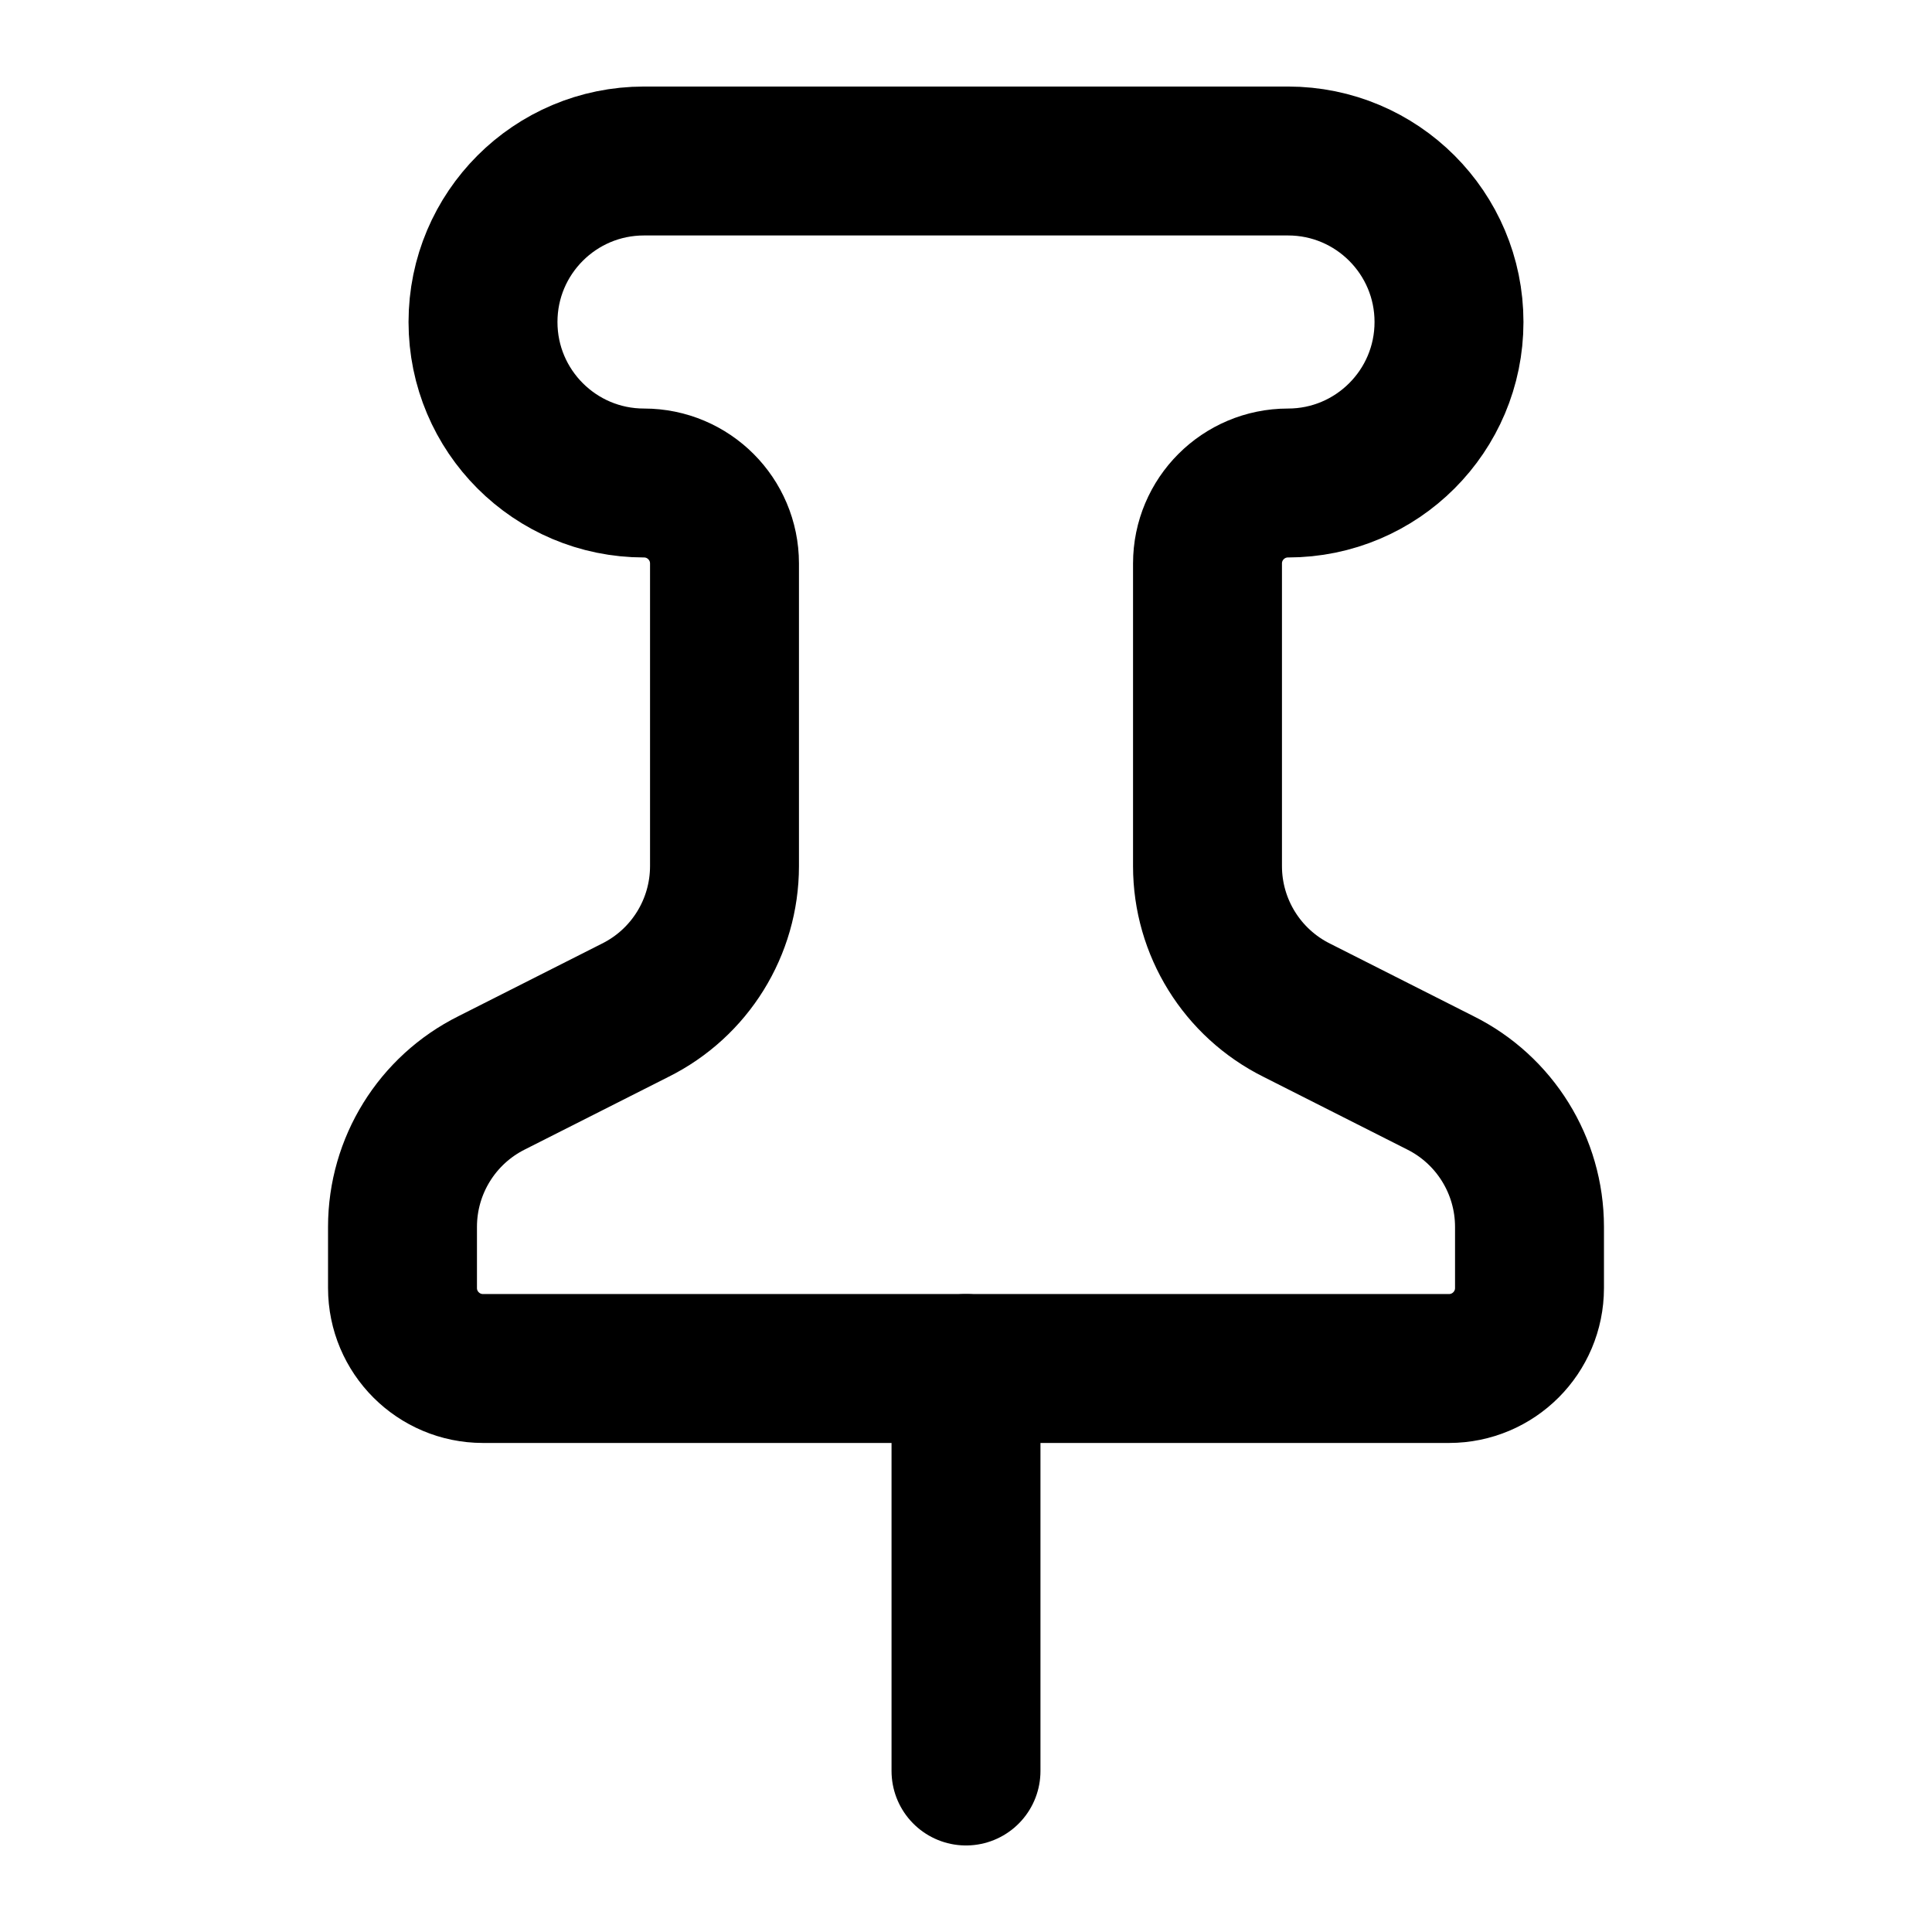
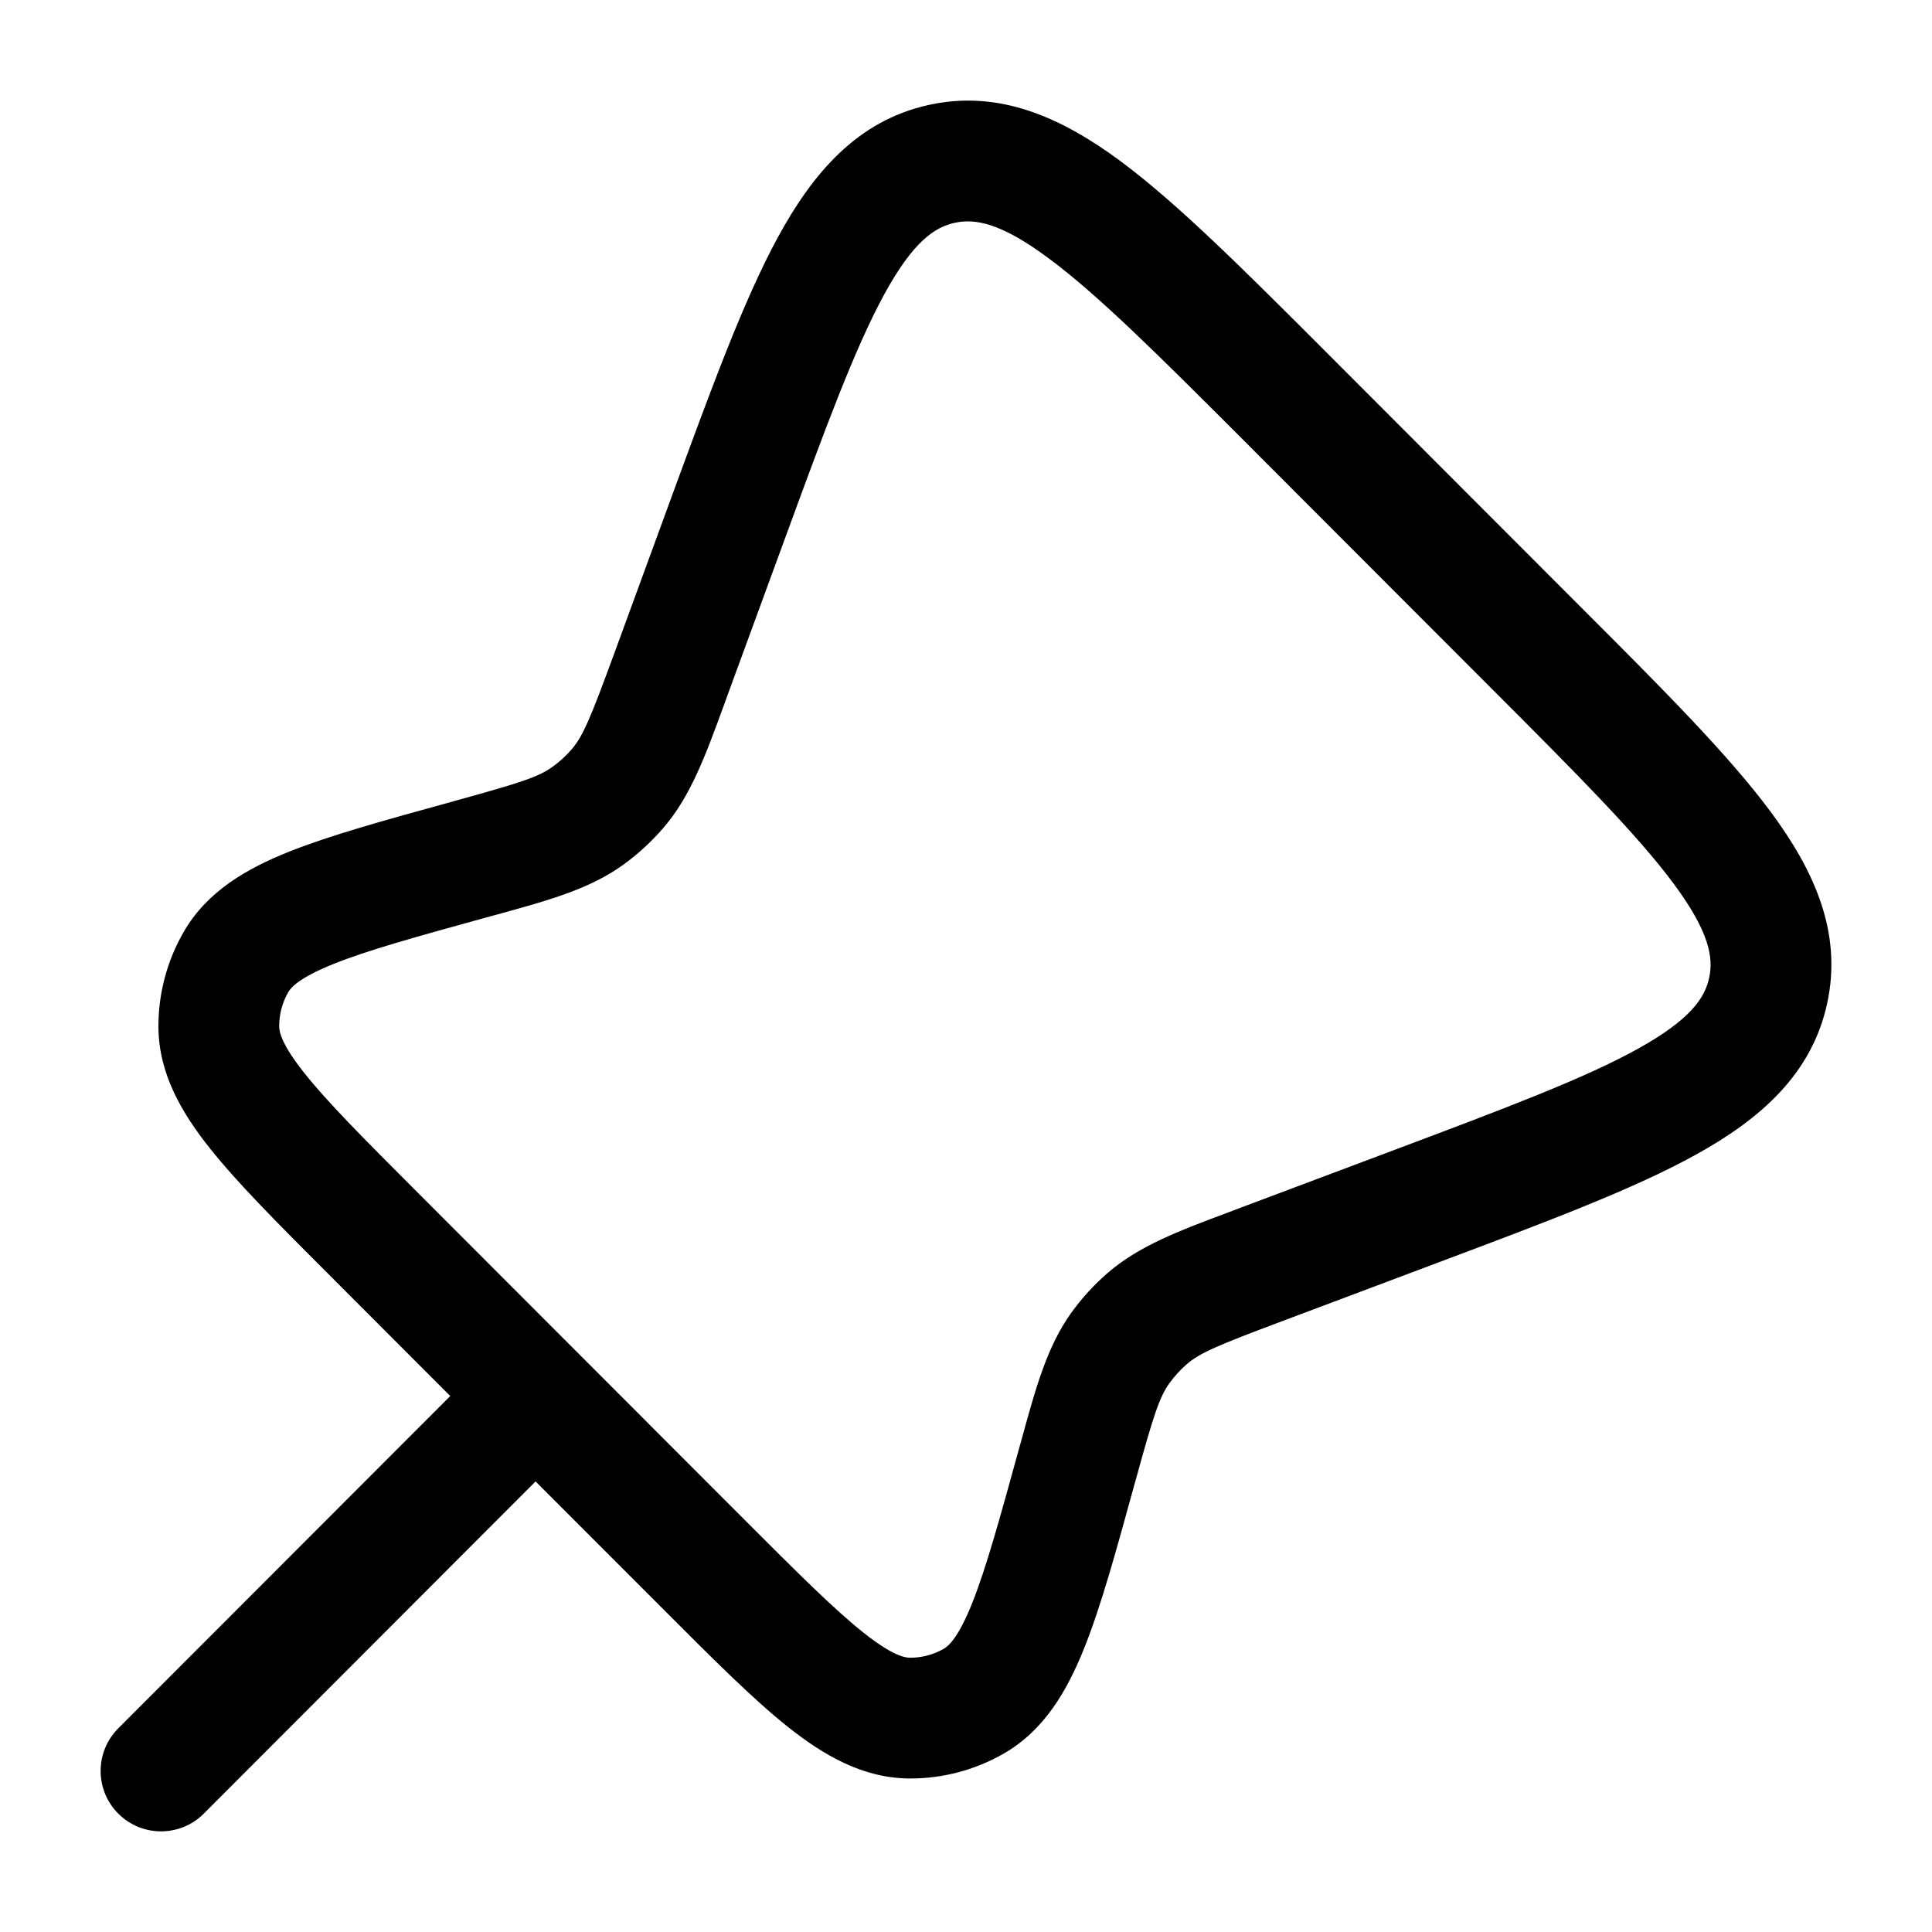
- <svg xmlns="http://www.w3.org/2000/svg" viewBox="0 0 24 24" fill="none" stroke="currentColor" stroke-width="1.85" stroke-linecap="round" stroke-linejoin="round">
-   <path d="M12 17v5" />
-   <path d="M9 10.76a2 2 0 0 1-1.11 1.79l-1.78.9A2 2 0 0 0 5 15.24V16a1 1 0 0 0 1 1h12a1 1 0 0 0 1-1v-.76a2 2 0 0 0-1.11-1.79l-1.78-.9A2 2 0 0 1 15 10.76V7a1 1 0 0 1 1-1 2 2 0 0 0 0-4H8a2 2 0 0 0 0 4 1 1 0 0 1 1 1z" />
+ <svg xmlns="http://www.w3.org/2000/svg" viewBox="0 0 24 24" fill="currentColor">
+   <path fill="currentColor" fill-rule="evenodd" clip-rule="evenodd" d="M16.475 4.375L19.647 7.551C20.655 8.559 21.471 9.376 21.997 10.086C22.538 10.816 22.888 11.585 22.698 12.463C22.508 13.341 21.872 13.897 21.077 14.338C20.305 14.767 19.224 15.173 17.891 15.674L15.914 16.417C15.119 16.715 14.903 16.808 14.742 16.947C14.661 17.017 14.589 17.097 14.526 17.184C14.402 17.357 14.329 17.581 14.104 18.4L14.091 18.445C13.863 19.276 13.674 19.962 13.467 20.477C13.257 21 12.974 21.495 12.465 21.786C12.111 21.988 11.711 22.094 11.304 22.093C10.718 22.092 10.227 21.801 9.786 21.451C9.352 21.105 8.85 20.602 8.241 19.992L6.653 18.403L2.531 22.53C2.238 22.823 1.763 22.823 1.47 22.53C1.177 22.238 1.177 21.763 1.469 21.47L5.593 17.342L4.058 15.805C3.453 15.2 2.954 14.7 2.61 14.268C2.261 13.83 1.972 13.342 1.968 12.76C1.966 12.345 2.074 11.937 2.281 11.578C2.571 11.073 3.063 10.792 3.583 10.583C4.095 10.378 4.776 10.19 5.601 9.963L5.646 9.95C6.466 9.724 6.691 9.651 6.863 9.526C6.953 9.462 7.034 9.387 7.105 9.304C7.243 9.141 7.335 8.923 7.628 8.124L8.344 6.168C8.839 4.819 9.239 3.726 9.664 2.946C10.101 2.143 10.654 1.498 11.536 1.304C12.418 1.109 13.191 1.462 13.925 2.006C14.637 2.536 15.46 3.359 16.475 4.375ZM13.03 3.211C12.428 2.763 12.109 2.713 11.859 2.768C11.609 2.823 11.34 3.003 10.981 3.663C10.616 4.334 10.252 5.321 9.731 6.744L9.036 8.64C9.023 8.676 9.01 8.712 8.997 8.748C8.763 9.389 8.582 9.884 8.247 10.277C8.097 10.452 7.927 10.609 7.74 10.744C7.321 11.046 6.813 11.185 6.155 11.366C6.119 11.376 6.082 11.386 6.044 11.396C5.163 11.639 4.565 11.805 4.142 11.975C3.717 12.146 3.615 12.266 3.58 12.326C3.506 12.455 3.468 12.601 3.468 12.75C3.469 12.82 3.498 12.975 3.784 13.334C4.068 13.691 4.506 14.131 5.152 14.778L9.269 18.899C9.919 19.55 10.362 19.991 10.721 20.277C11.081 20.564 11.237 20.593 11.306 20.593C11.452 20.593 11.595 20.555 11.722 20.483C11.782 20.449 11.903 20.347 12.075 19.919C12.246 19.492 12.413 18.89 12.657 18.002C12.668 17.965 12.678 17.928 12.688 17.891C12.868 17.235 13.007 16.728 13.307 16.309C13.438 16.127 13.59 15.96 13.76 15.813C14.15 15.476 14.642 15.291 15.279 15.053C15.314 15.04 15.35 15.026 15.386 15.012L17.303 14.292C18.711 13.763 19.686 13.395 20.349 13.027C21 12.665 21.178 12.397 21.232 12.146C21.286 11.896 21.235 11.577 20.792 10.979C20.34 10.37 19.605 9.63 18.541 8.566L15.459 5.48C14.388 4.408 13.643 3.666 13.03 3.211Z" />
</svg>
